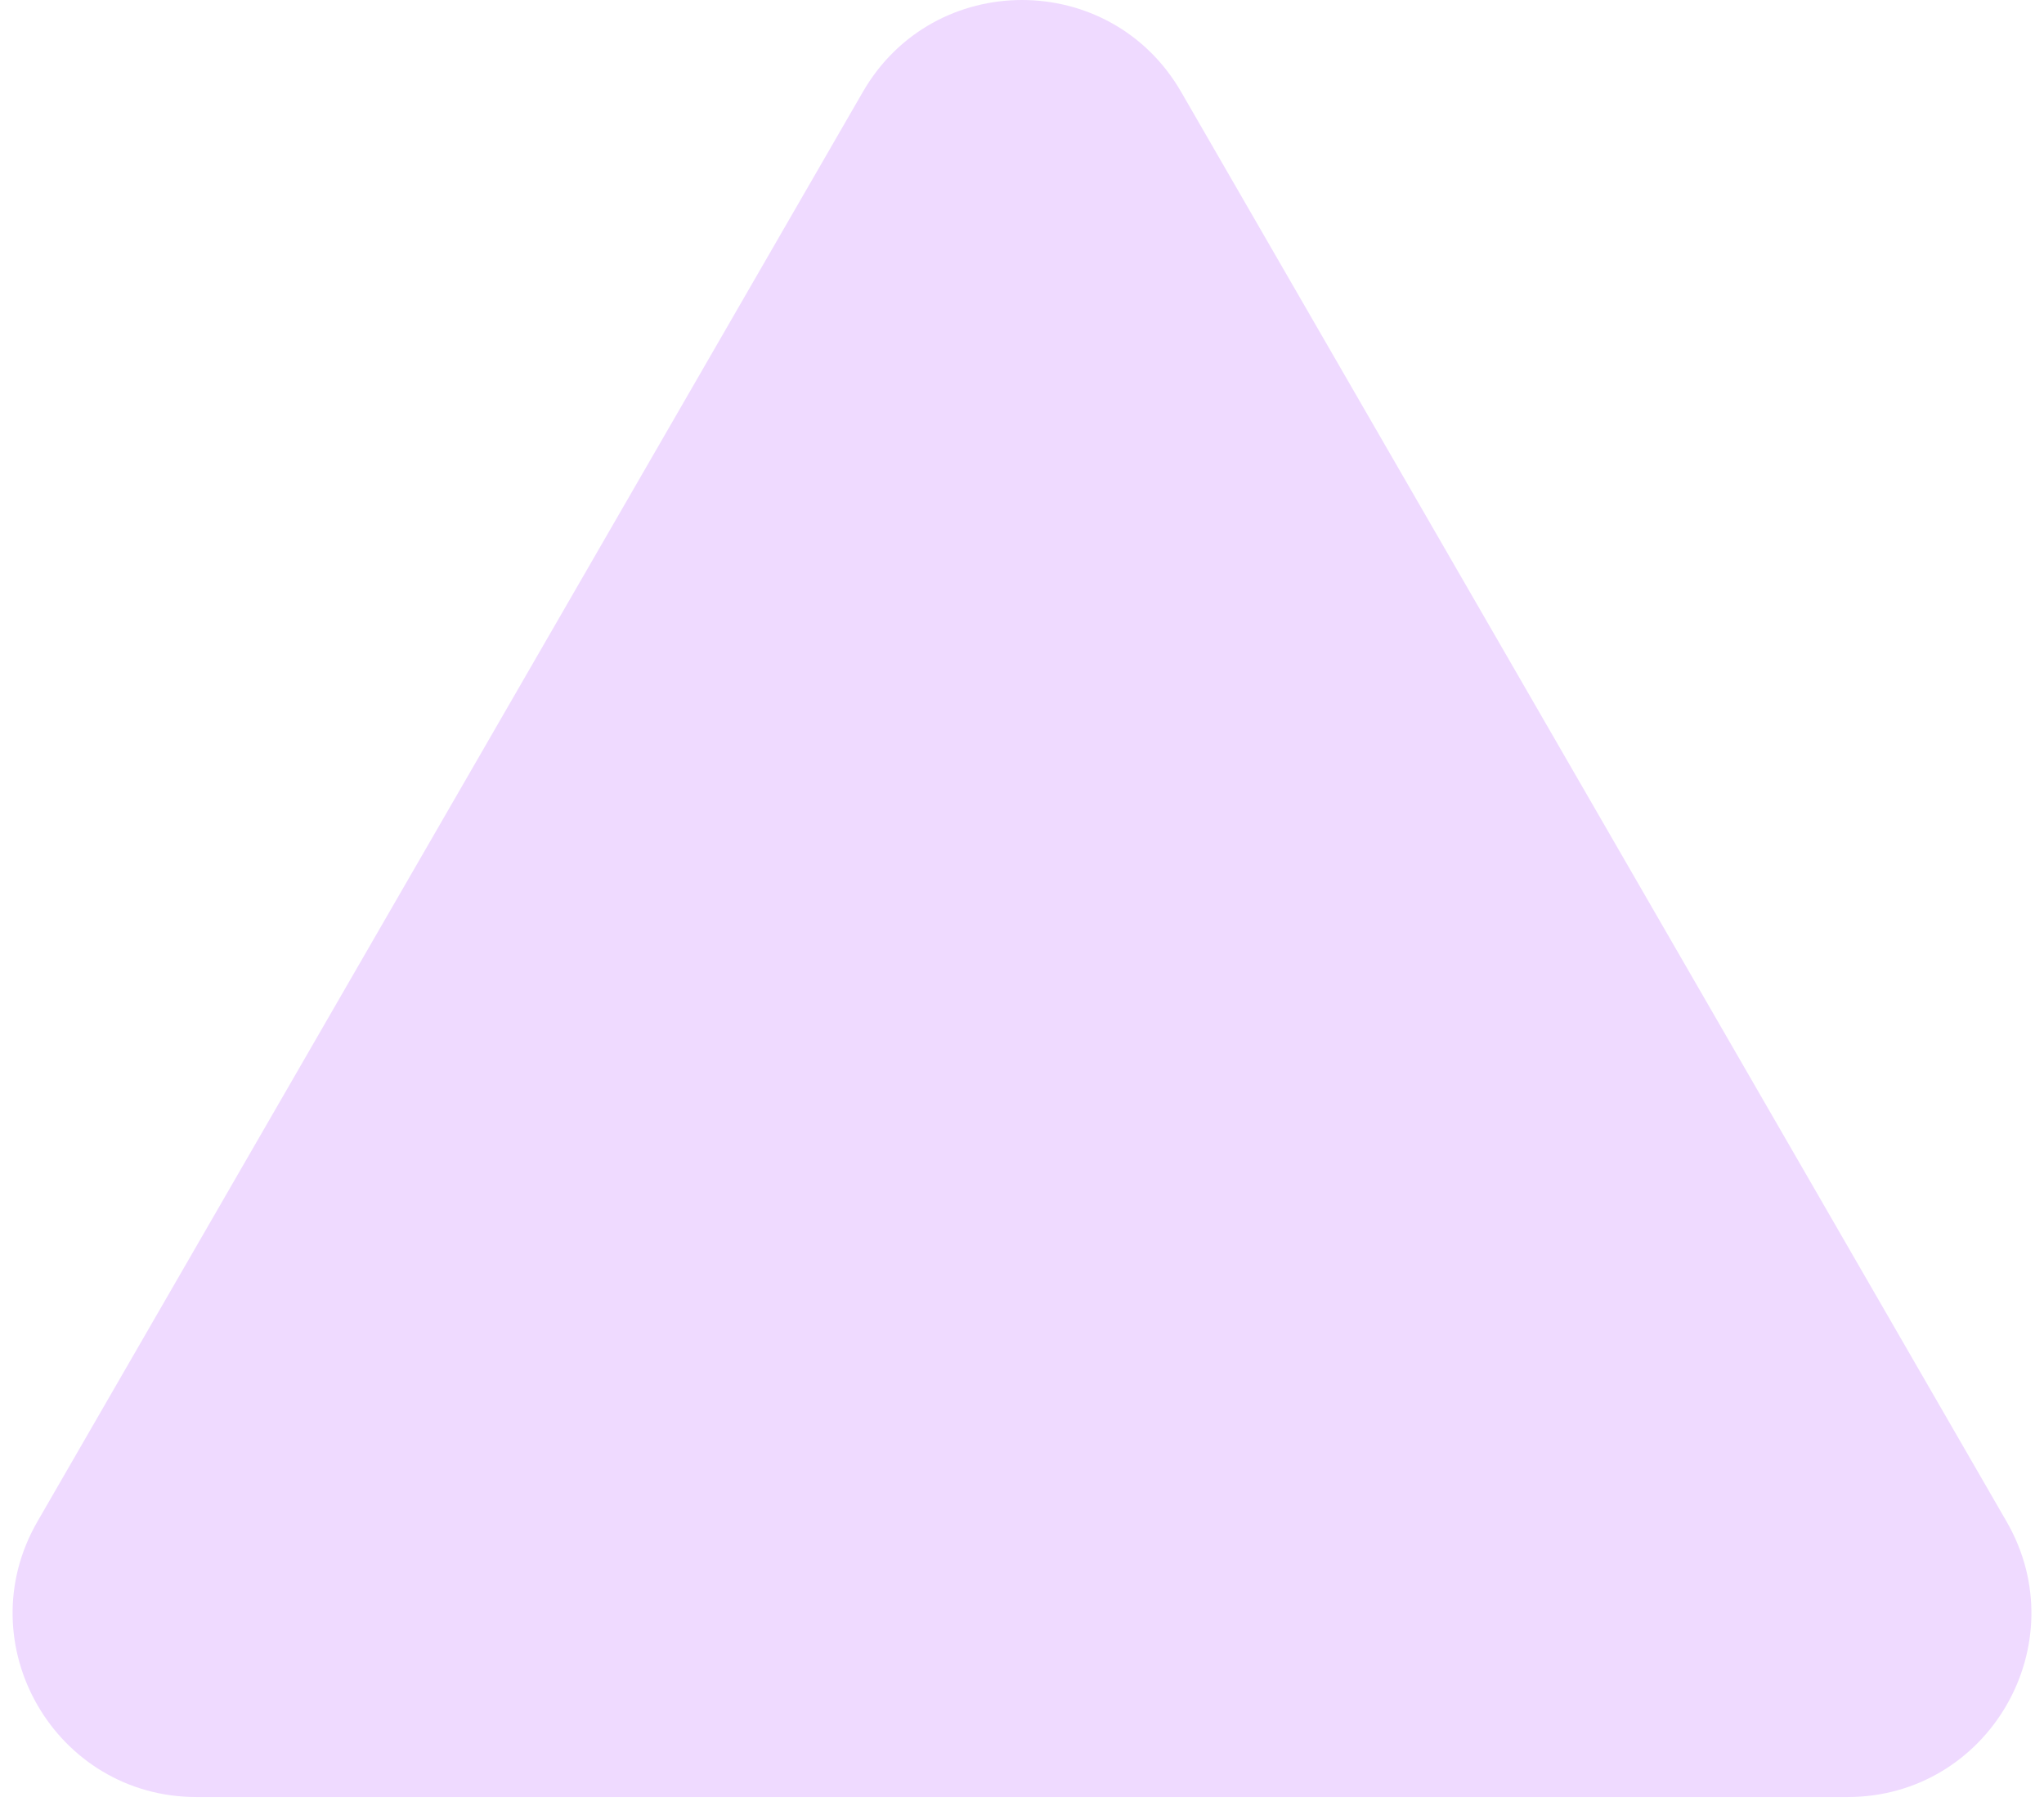
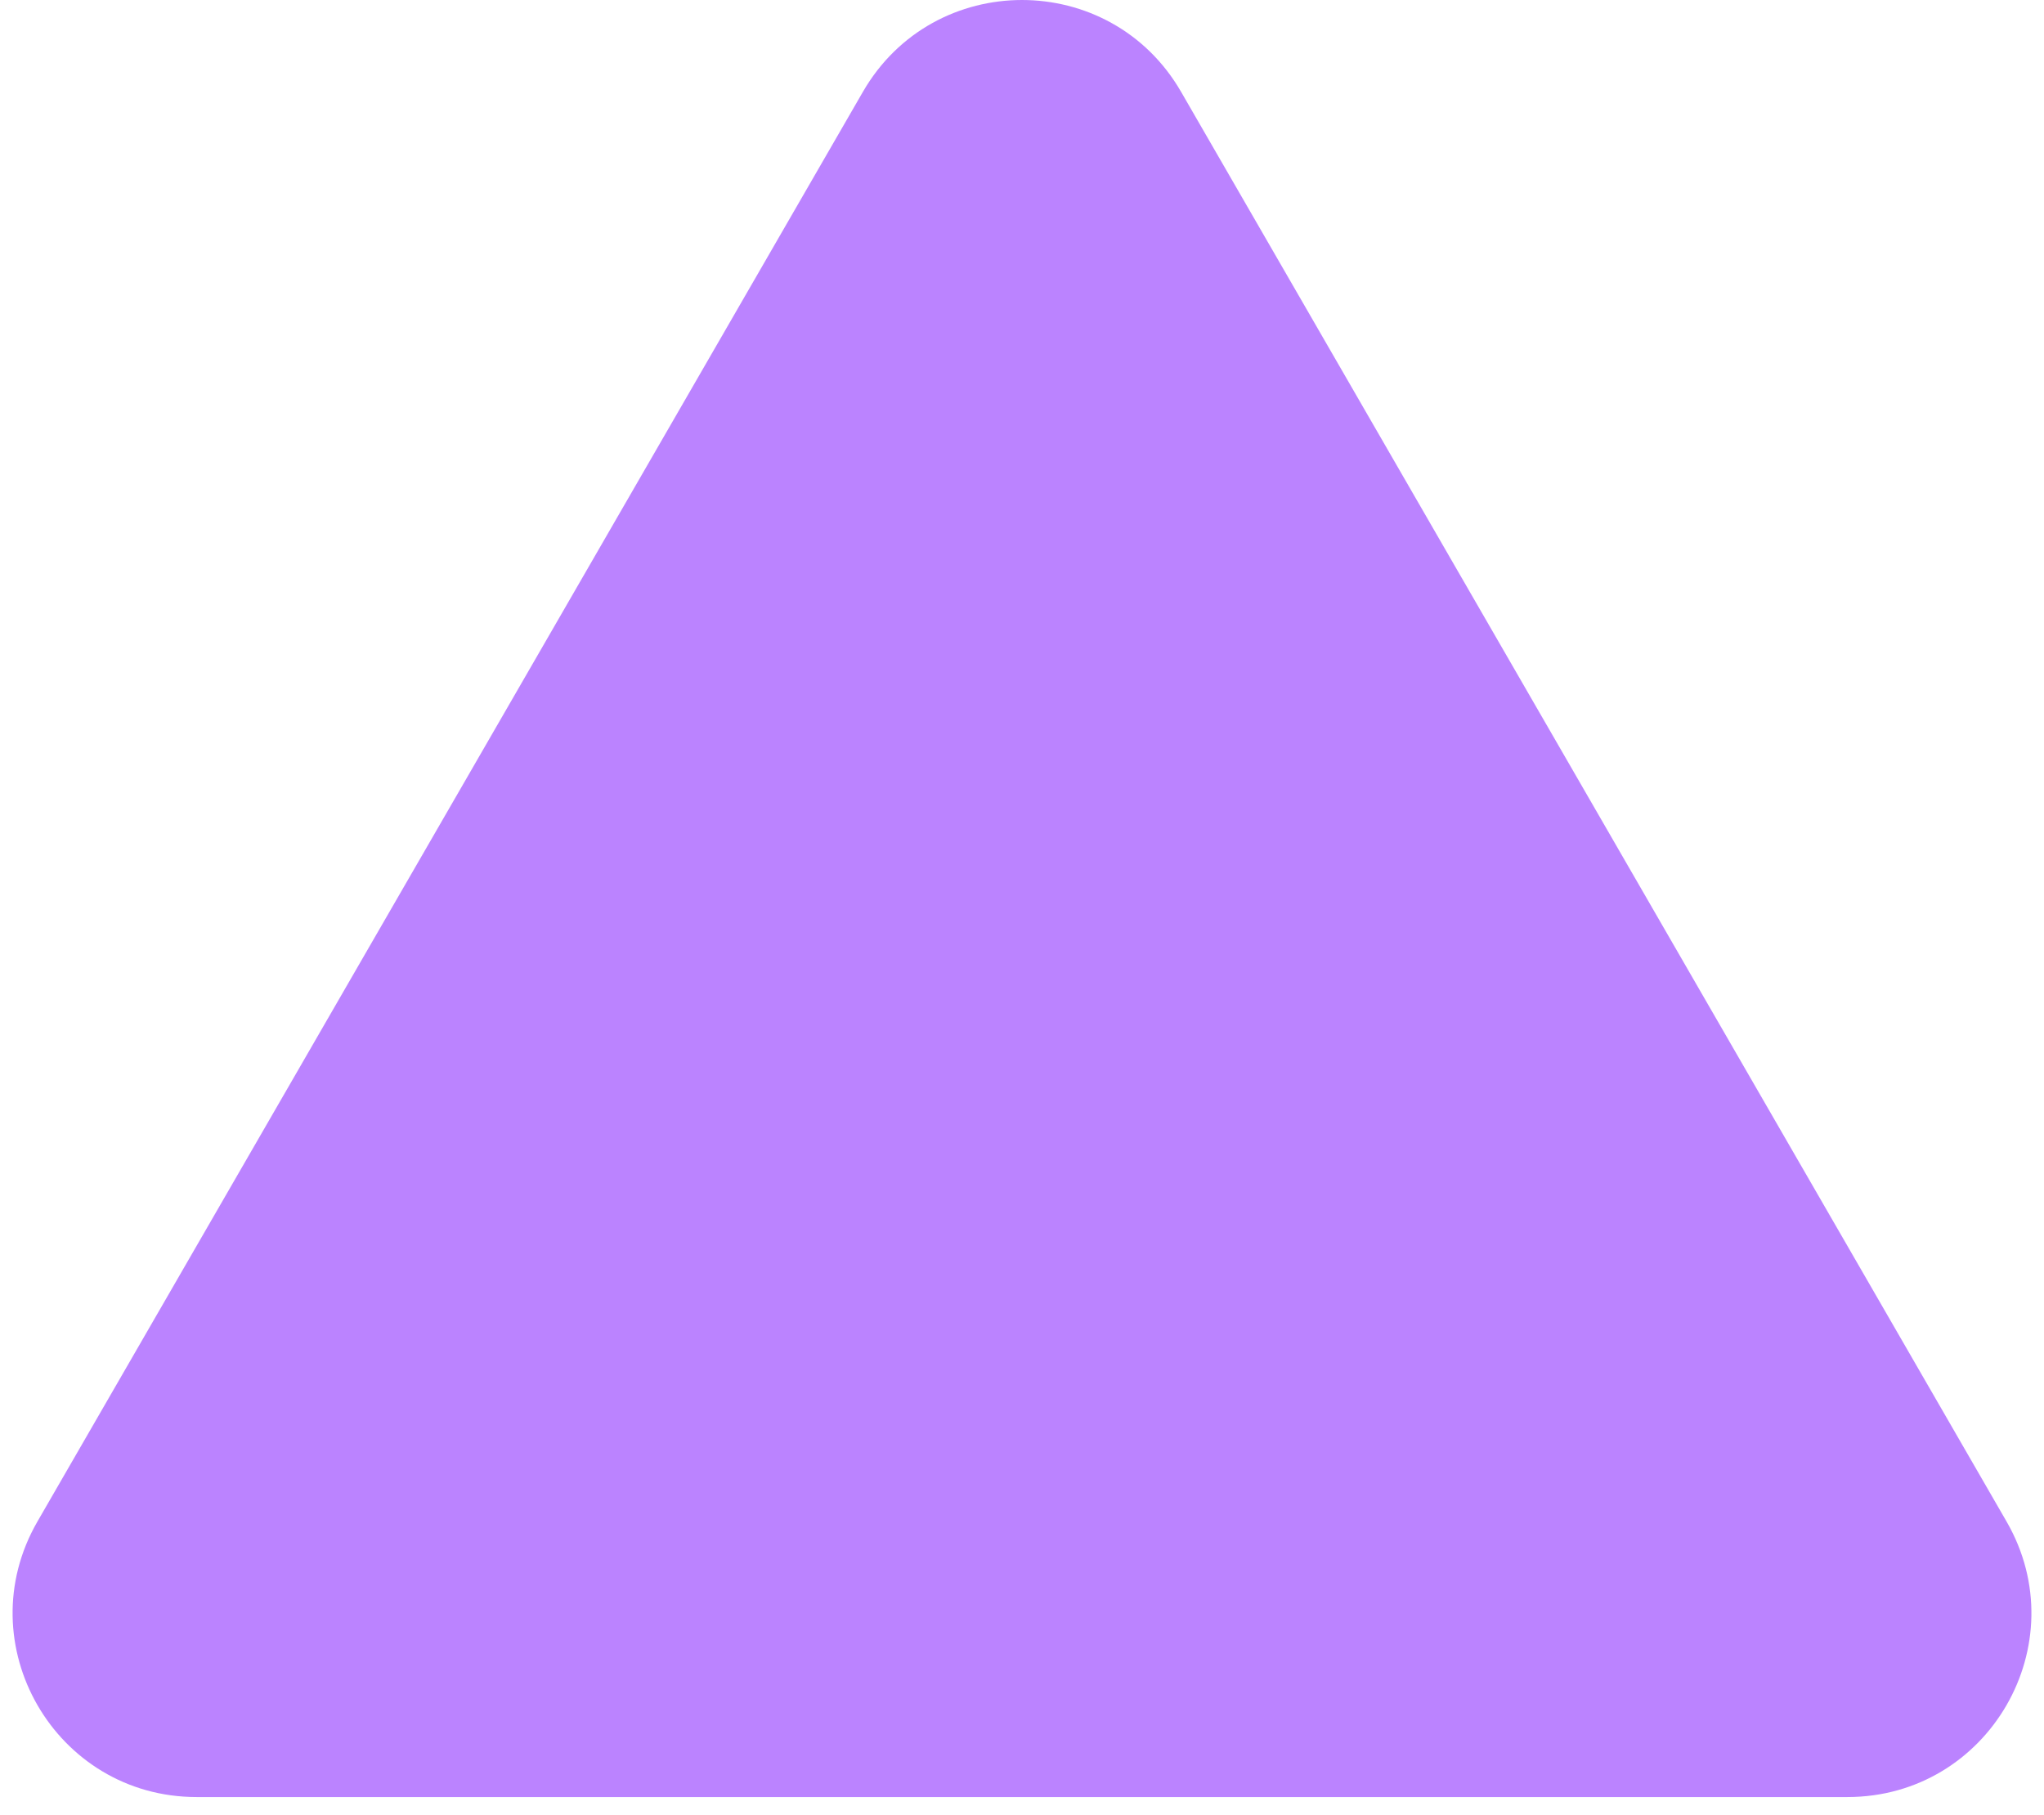
<svg xmlns="http://www.w3.org/2000/svg" width="89" height="79" viewBox="0 0 89 79" fill="none">
-   <path d="M37.572 4C40.651 -1.333 48.349 -1.333 51.428 4L87.368 66.25C90.448 71.583 86.599 78.25 80.44 78.25H8.56C2.402 78.25 -1.447 71.583 1.632 66.25L37.572 4Z" fill="#EFDAFF" />
+   <path d="M37.572 4C40.651 -1.333 48.349 -1.333 51.428 4L87.368 66.25C90.448 71.583 86.599 78.25 80.44 78.25H8.56C2.402 78.25 -1.447 71.583 1.632 66.25L37.572 4Z" fill="#bb83ff" />
</svg>
